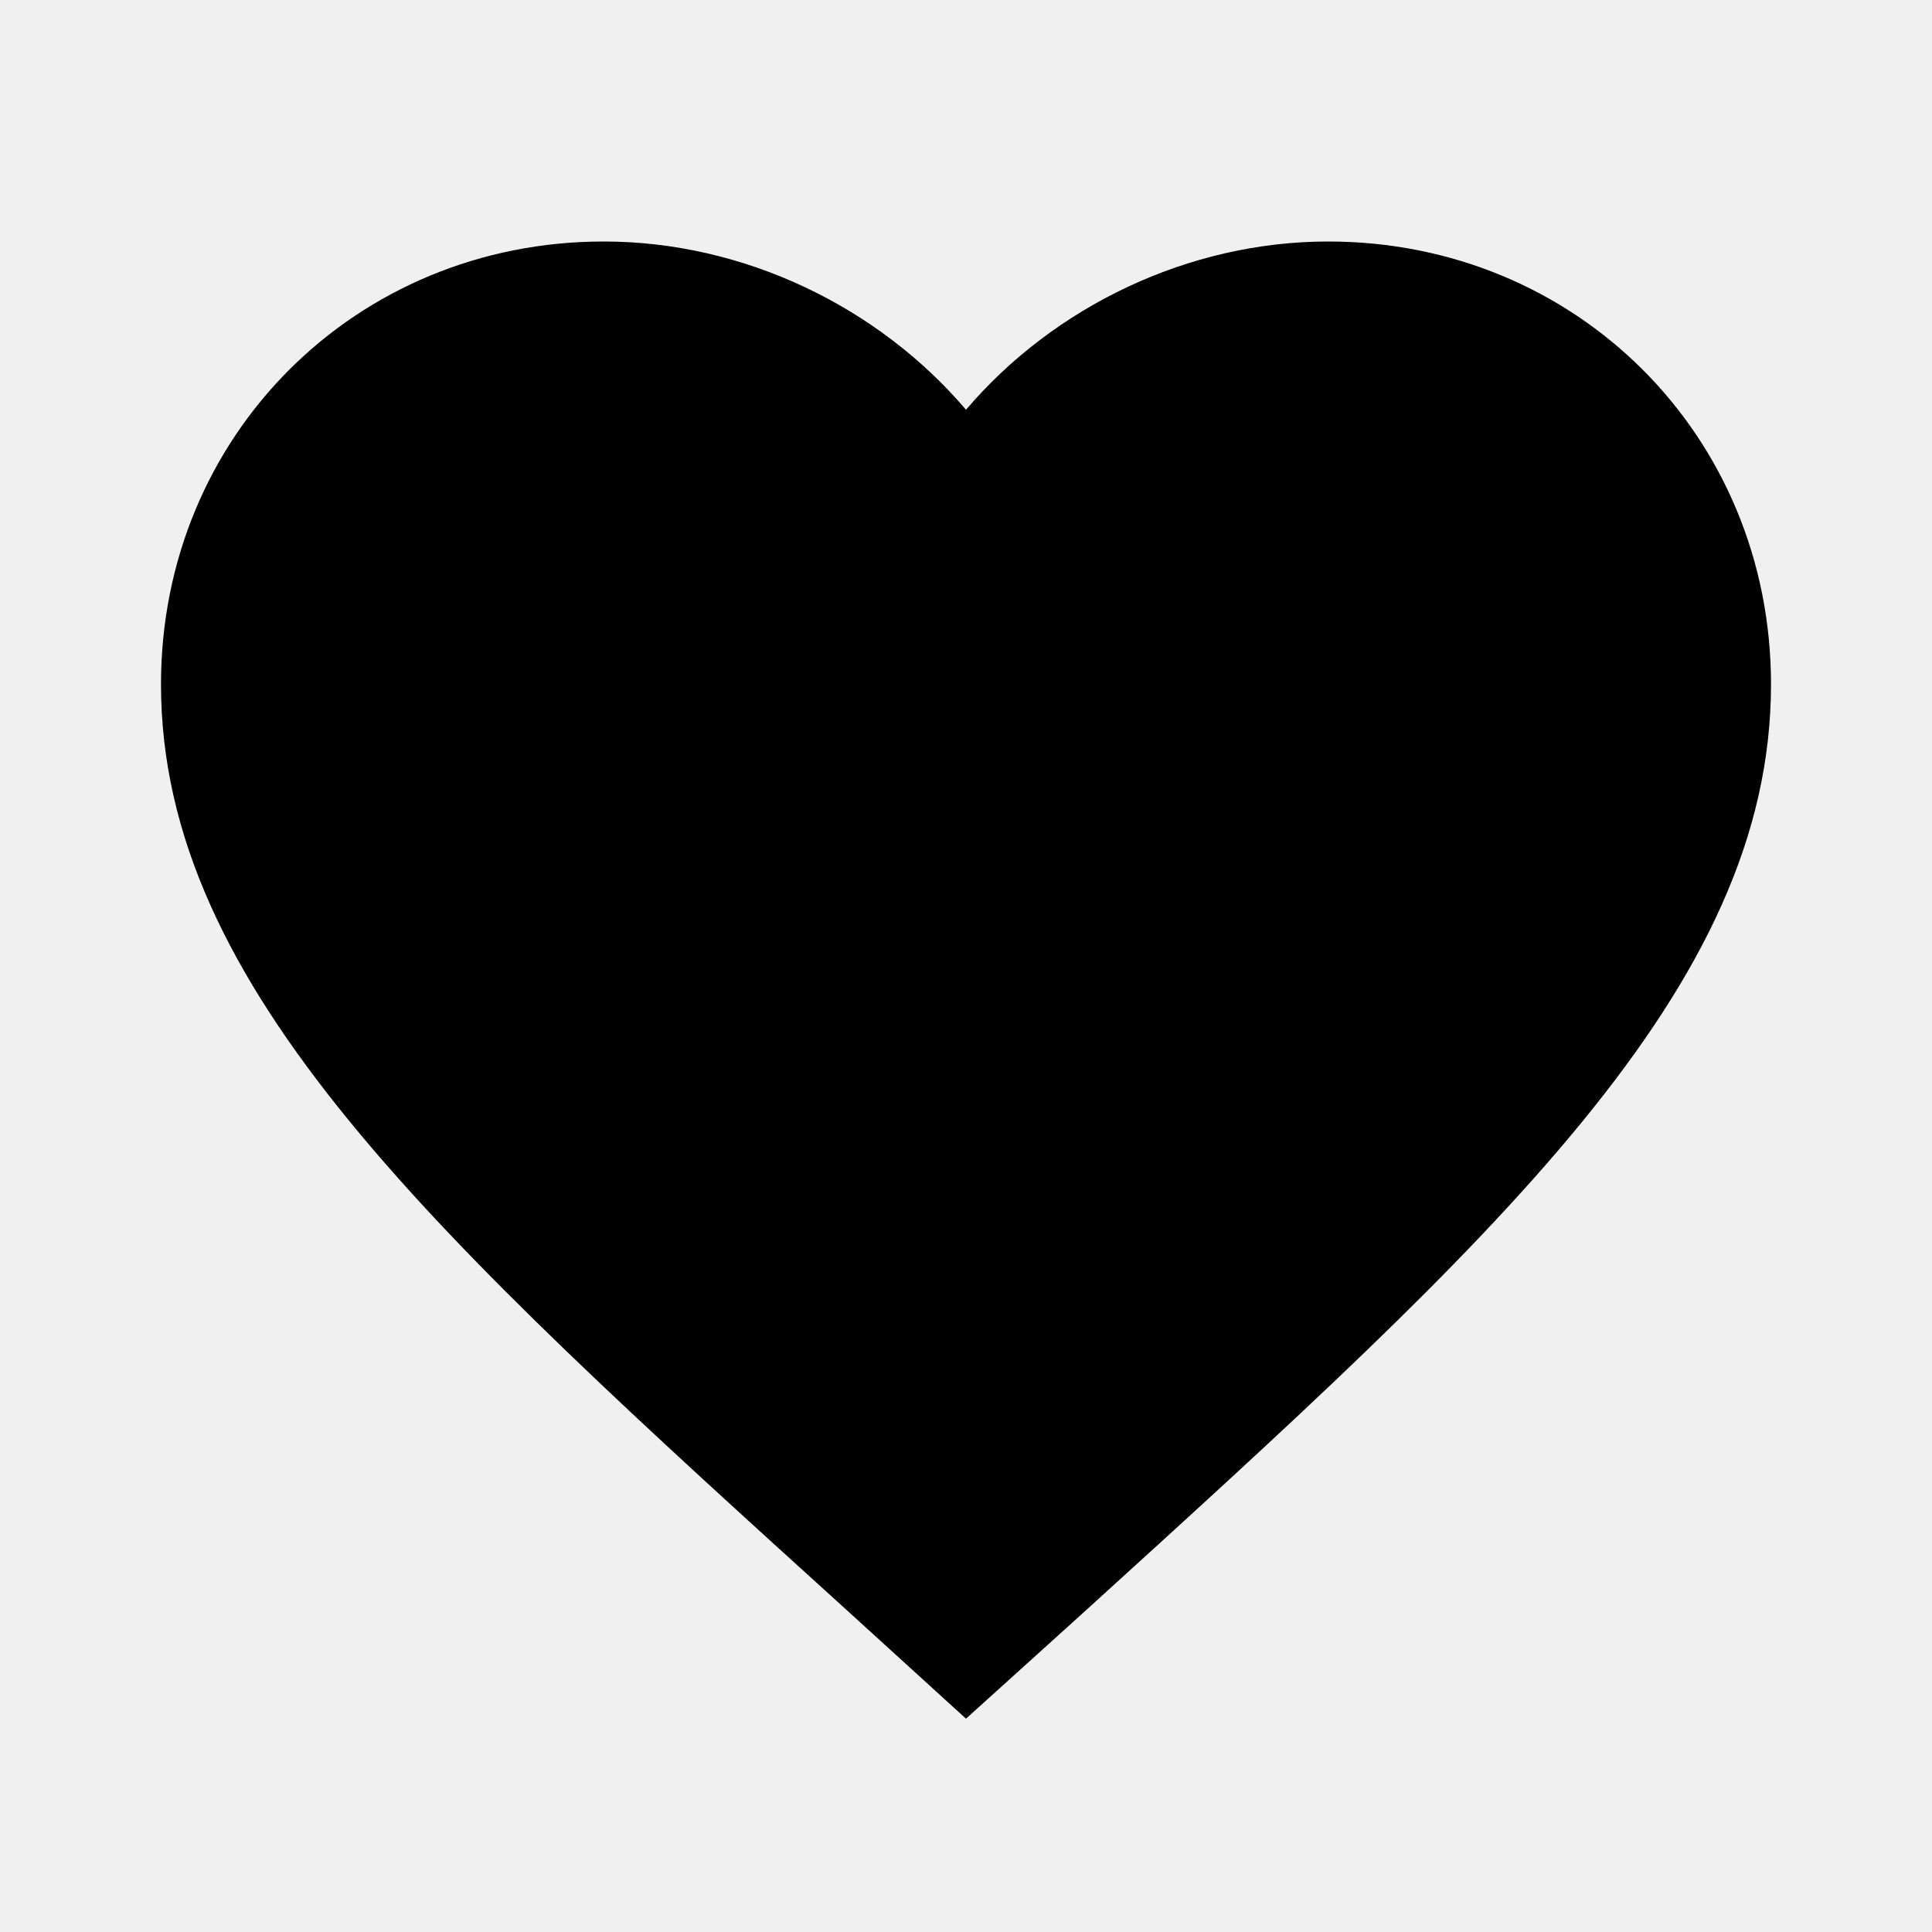
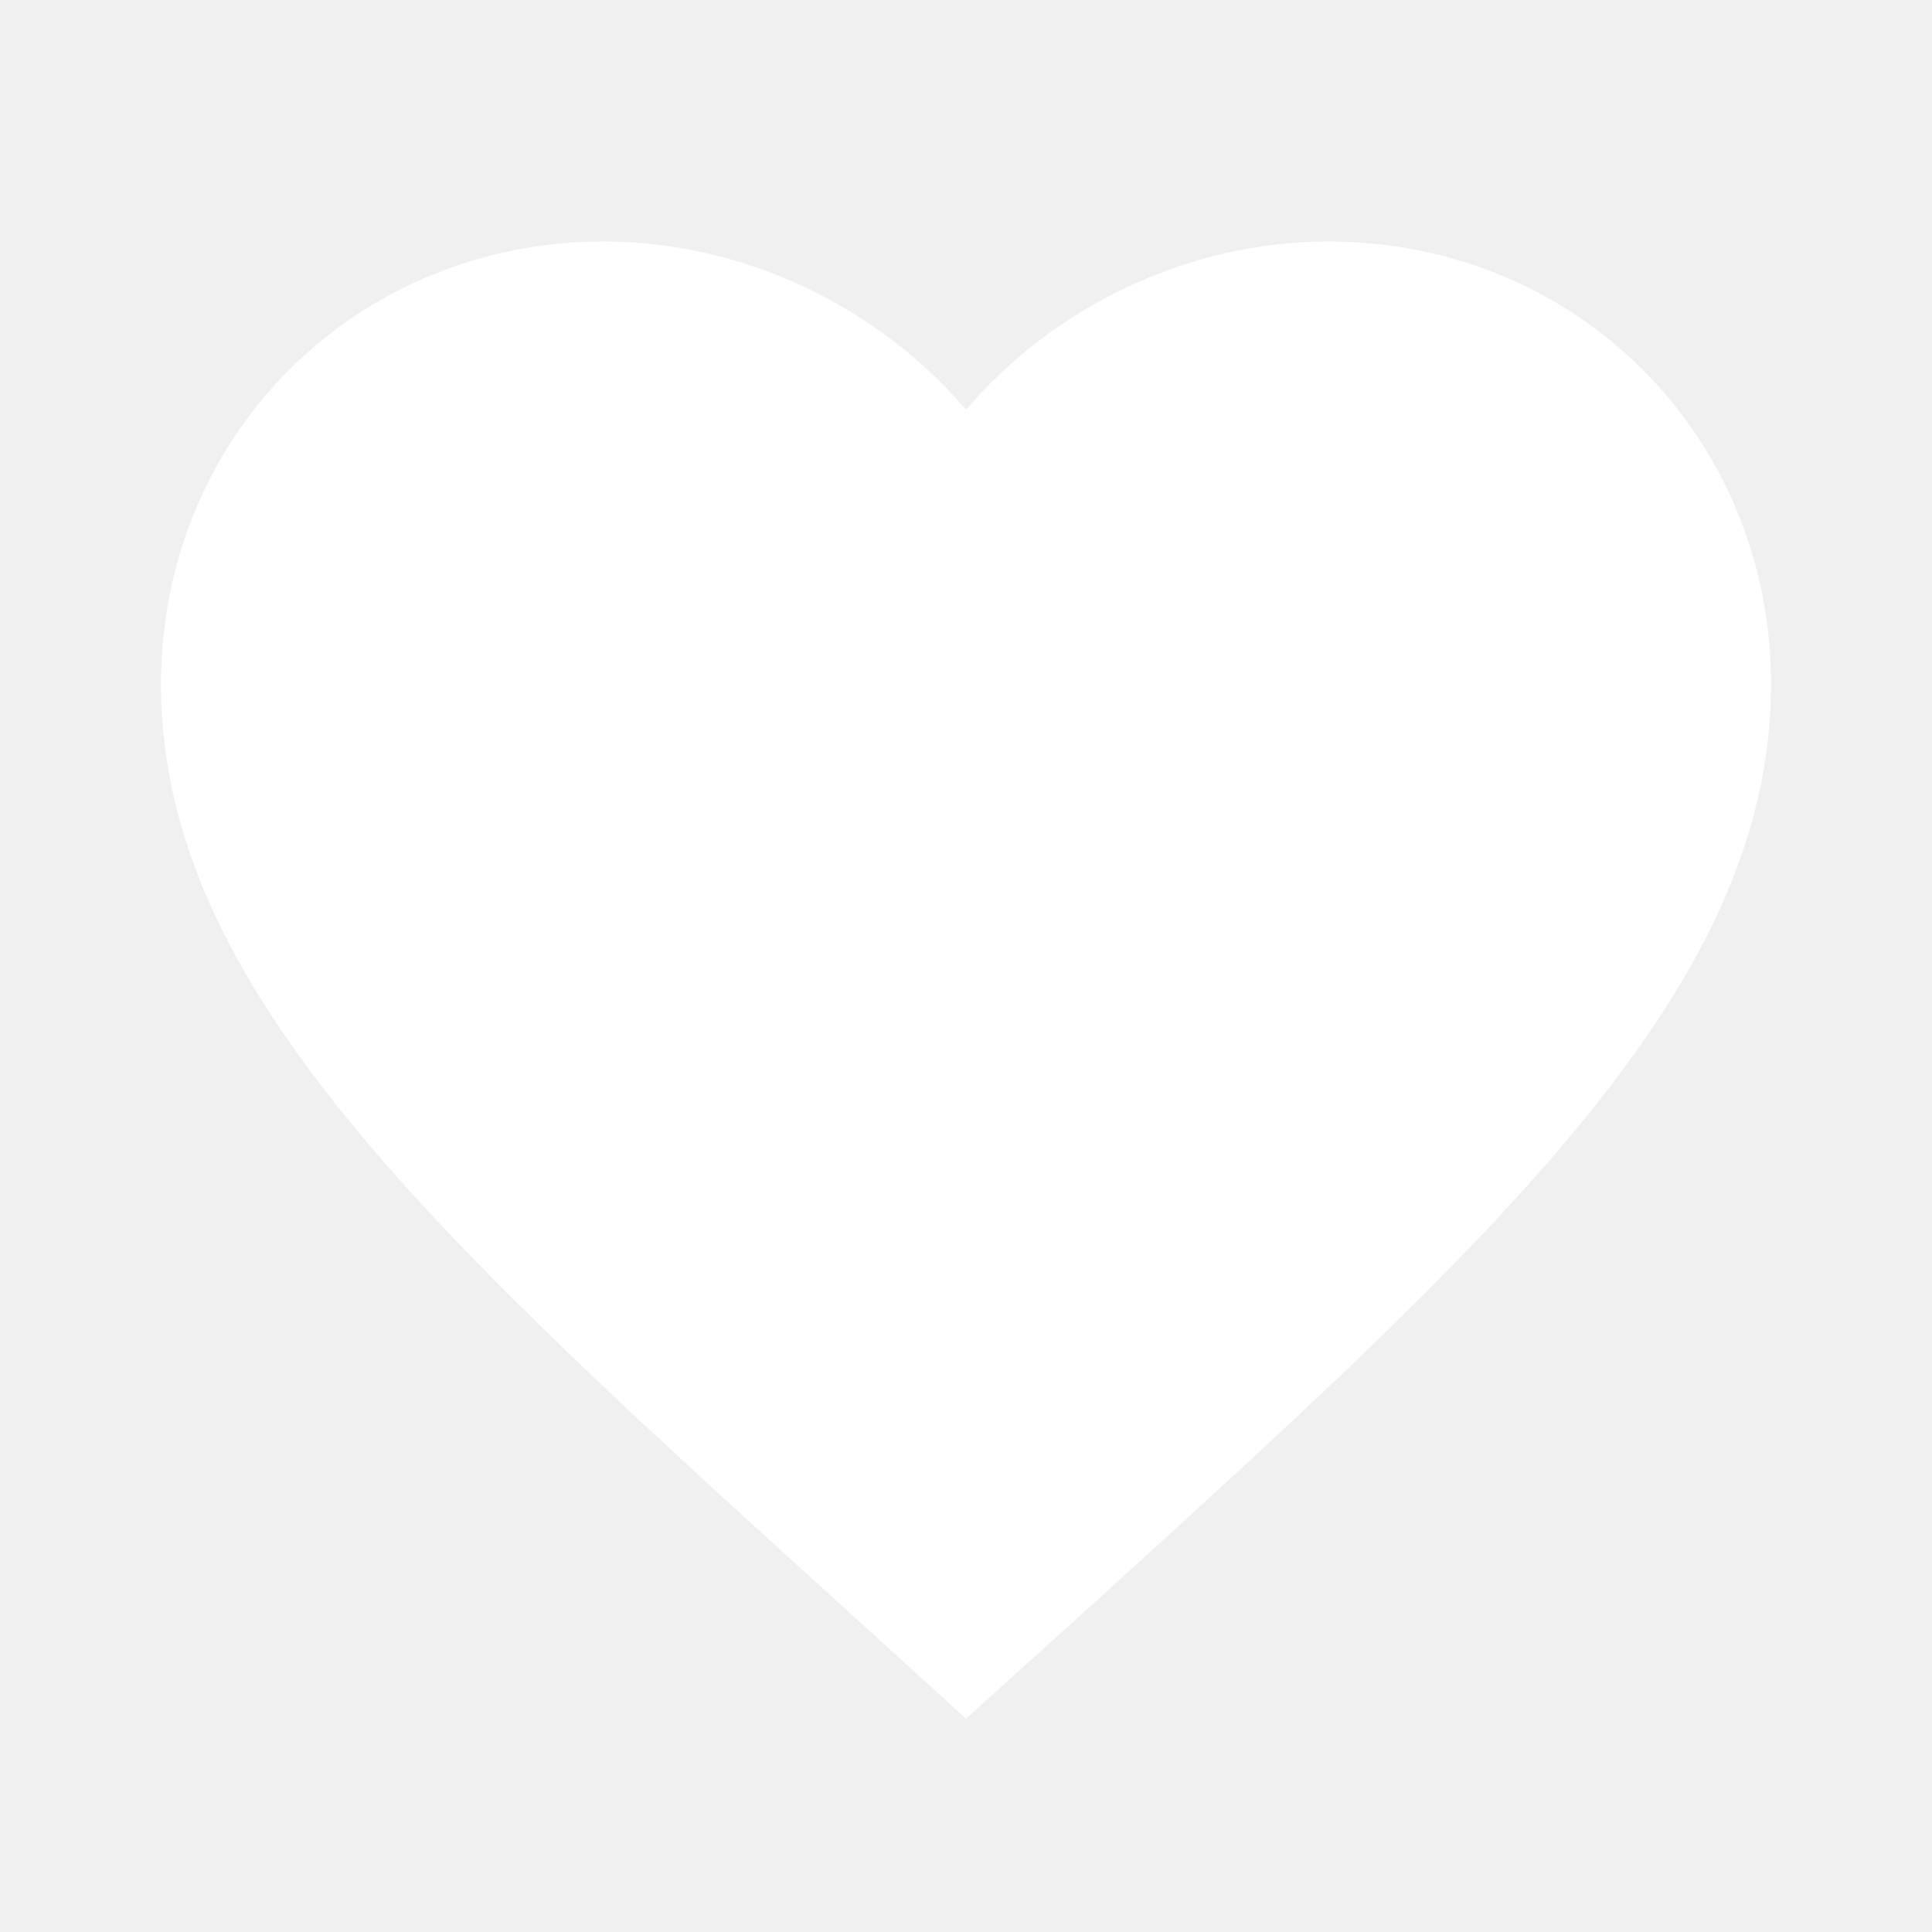
- <svg xmlns="http://www.w3.org/2000/svg" fill="currentColor" viewBox="0 0 24 24">
+ <svg xmlns="http://www.w3.org/2000/svg" fill="#ffffff" viewBox="0 0 24 24">
  <path d="M12 21.35l-1.45-1.32C5.4 15.36 2 12.28 2 8.5 2 5.41 4.42 3 7.5 3c1.74 0 3.41.81 4.5 2.09C13.09 3.81 14.76 3 16.5 3 19.58 3 22 5.41 22 8.5c0 3.78-3.4 6.86-8.55 11.54L12 21.35z" />
</svg>
